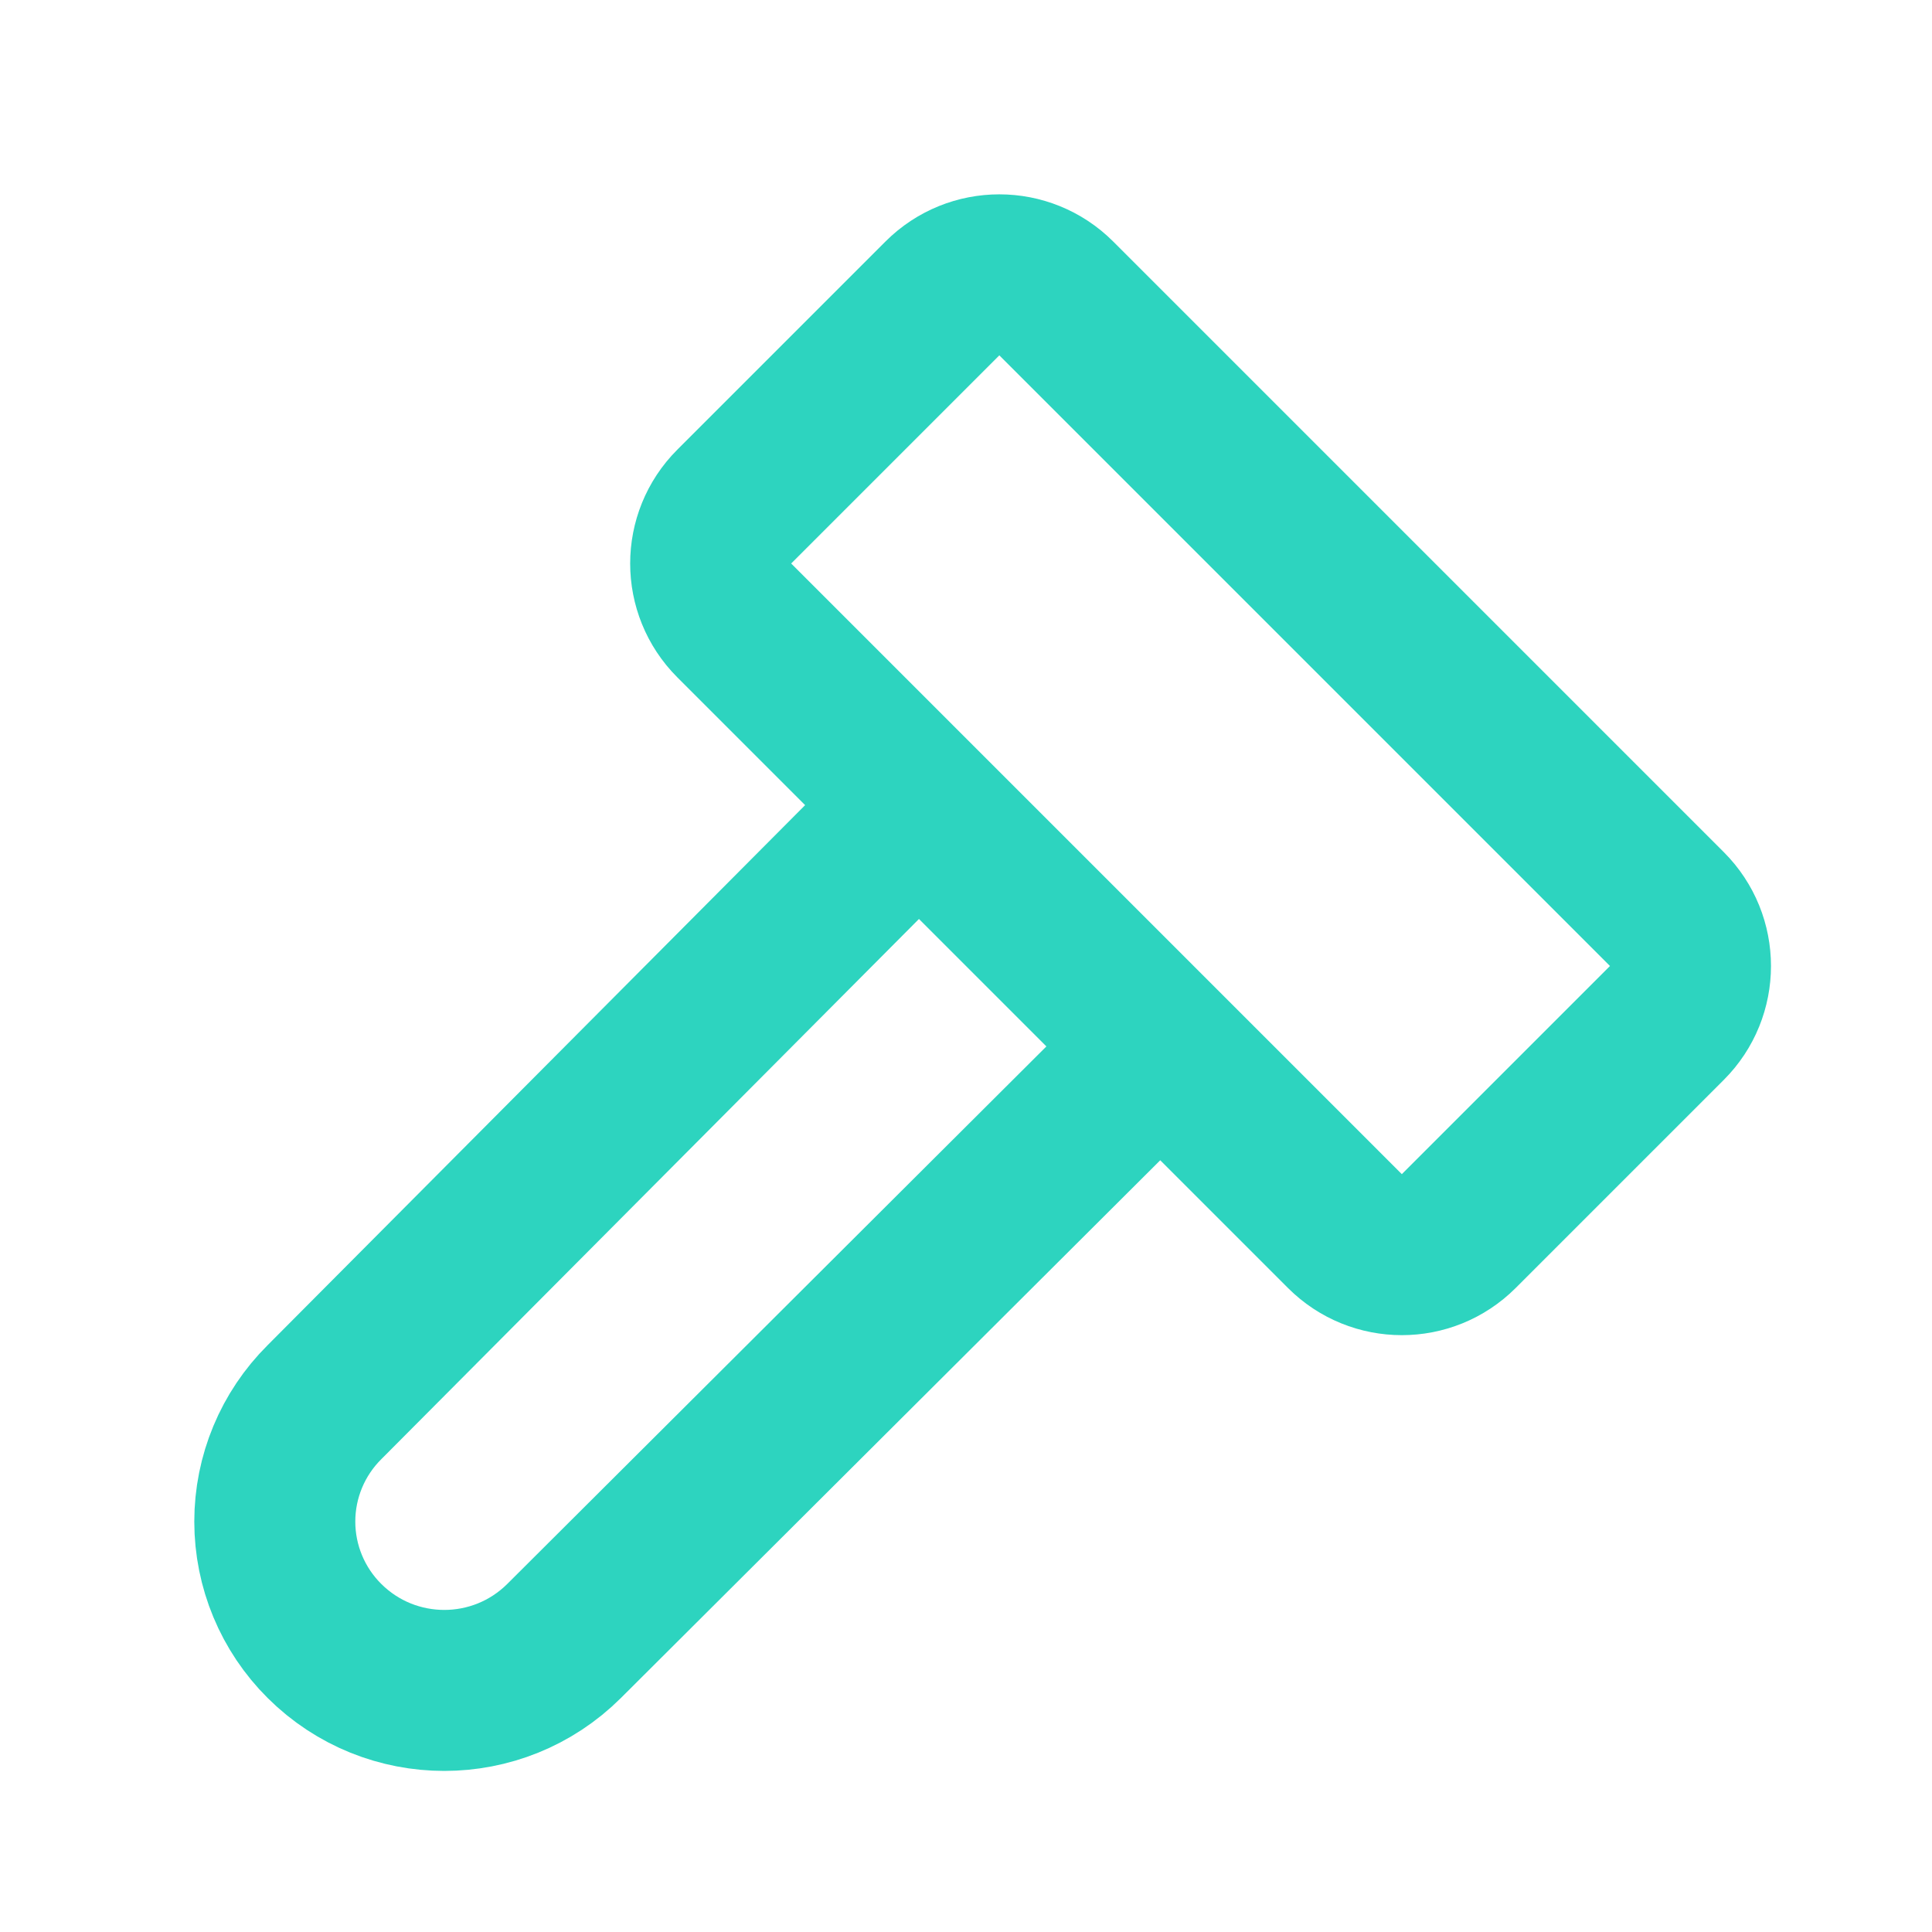
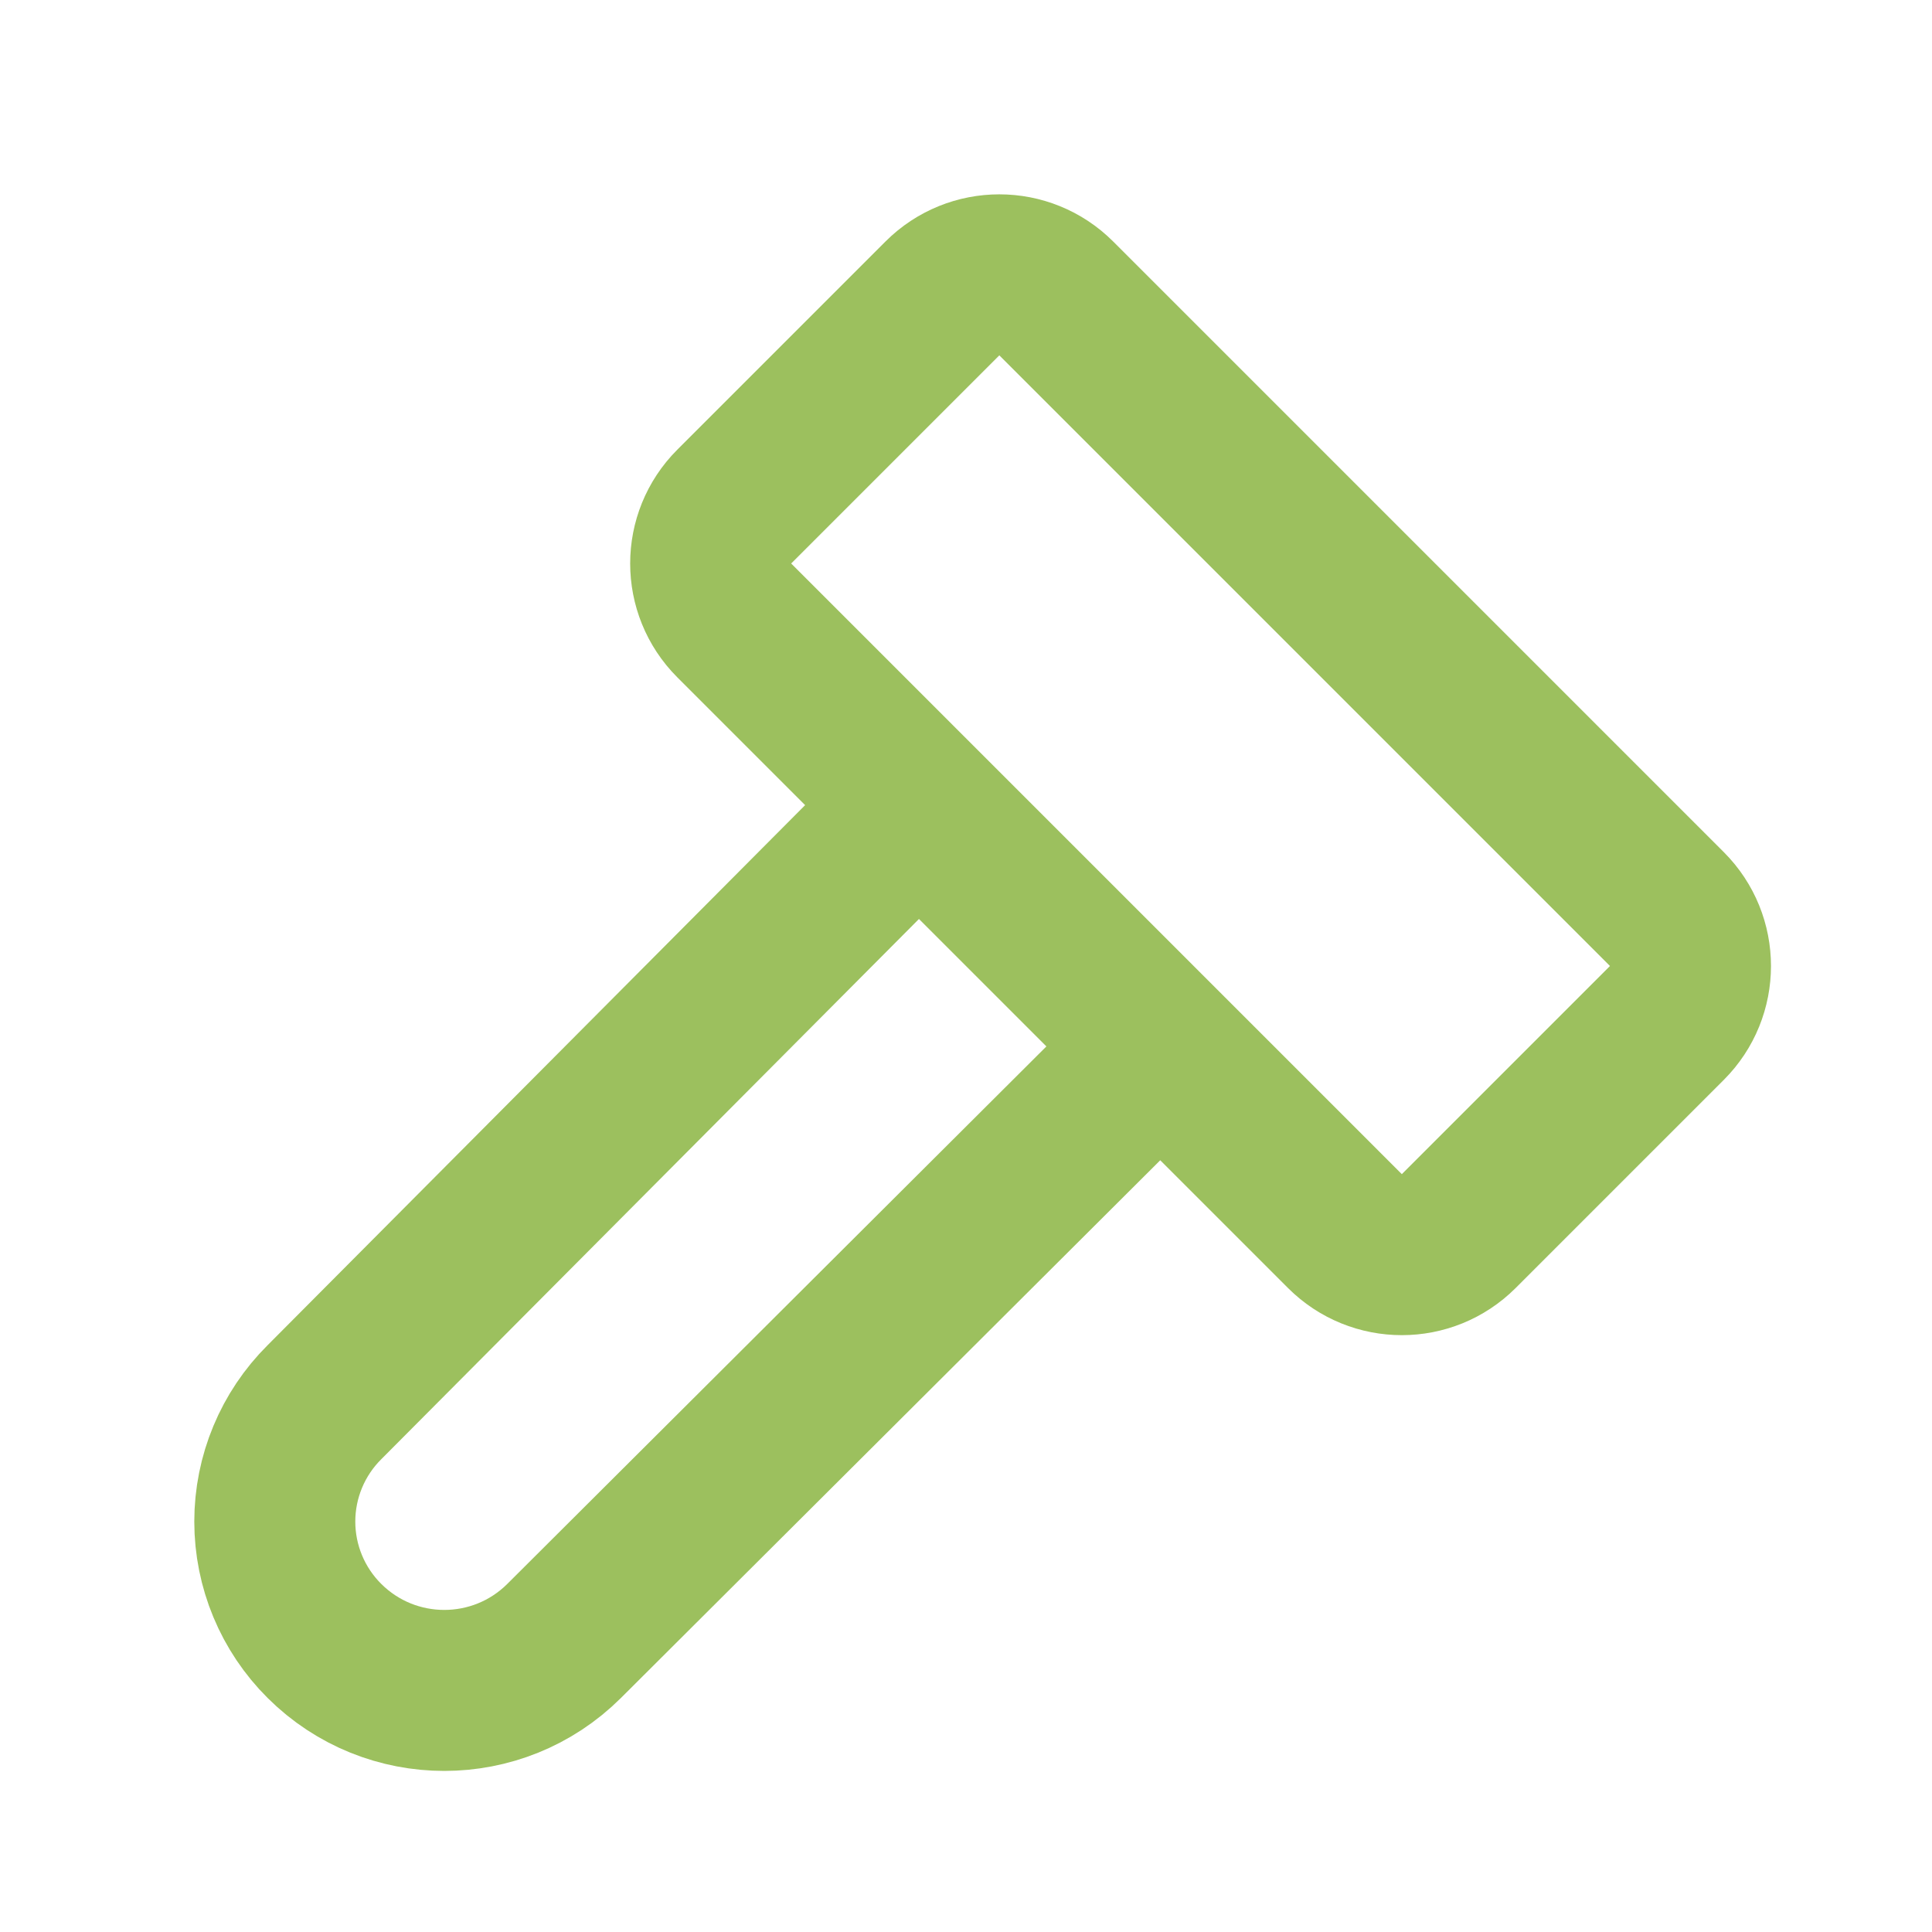
<svg xmlns="http://www.w3.org/2000/svg" aria-hidden="true" role="img" width="1em" height="1em" viewBox="0 0 24 24">
-   <path fill="none" stroke="#2dd4bf" stroke-linecap="round" stroke-linejoin="round" stroke-width="2" d="m11.414 10l-7.383 7.418a2.091 2.091 0 0 0 0 2.967a2.11 2.11 0 0 0 2.976 0L14.414 13m3.707 2.293l2.586-2.586a1 1 0 0 0 0-1.414l-7.586-7.586a1 1 0 0 0-1.414 0L9.121 6.293a1 1 0 0 0 0 1.414l7.586 7.586a1 1 0 0 0 1.414 0" />
+   <path fill="none" stroke="#9cc05e" stroke-linecap="round" stroke-linejoin="round" stroke-width="2" d="m11.414 10l-7.383 7.418a2.091 2.091 0 0 0 0 2.967a2.11 2.11 0 0 0 2.976 0L14.414 13m3.707 2.293l2.586-2.586a1 1 0 0 0 0-1.414l-7.586-7.586a1 1 0 0 0-1.414 0L9.121 6.293a1 1 0 0 0 0 1.414l7.586 7.586a1 1 0 0 0 1.414 0" />
</svg>
